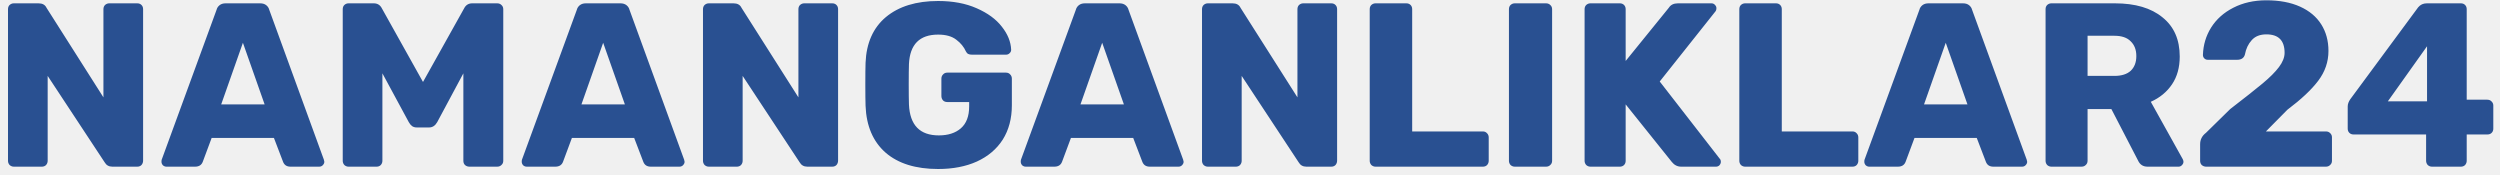
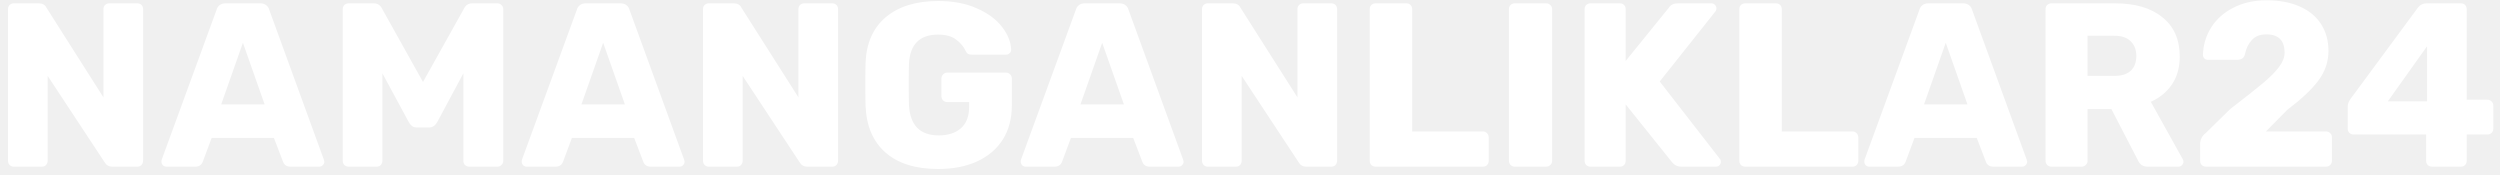
- <svg xmlns="http://www.w3.org/2000/svg" width="300" height="21" viewBox="0 0 300 21" fill="none">
-   <path d="M1.66 20C1.473 20 1.305 19.935 1.156 19.804C1.025 19.655 0.96 19.487 0.96 19.3V1.1C0.96 0.895 1.025 0.727 1.156 0.596C1.305 0.465 1.473 0.4 1.66 0.4H4.628C5.095 0.4 5.412 0.577 5.58 0.932L12.412 11.684V1.1C12.412 0.895 12.477 0.727 12.608 0.596C12.757 0.465 12.925 0.4 13.112 0.4H16.472C16.677 0.4 16.845 0.465 16.976 0.596C17.107 0.727 17.172 0.895 17.172 1.1V19.272C17.172 19.477 17.107 19.655 16.976 19.804C16.845 19.935 16.677 20 16.472 20H13.476C13.065 20 12.757 19.823 12.552 19.468L5.72 9.108V19.3C5.72 19.487 5.655 19.655 5.524 19.804C5.393 19.935 5.225 20 5.02 20H1.66ZM19.965 20C19.816 20 19.676 19.944 19.545 19.832C19.433 19.701 19.377 19.561 19.377 19.412C19.377 19.3 19.386 19.216 19.405 19.16L25.985 1.184C26.041 0.96 26.162 0.773 26.349 0.624C26.536 0.475 26.778 0.4 27.077 0.4H31.221C31.52 0.4 31.762 0.475 31.949 0.624C32.136 0.773 32.257 0.96 32.313 1.184L38.865 19.16L38.921 19.412C38.921 19.561 38.856 19.701 38.725 19.832C38.613 19.944 38.473 20 38.305 20H34.861C34.413 20 34.114 19.804 33.965 19.412L32.873 16.556H25.397L24.333 19.412C24.184 19.804 23.876 20 23.409 20H19.965ZM31.753 12.524L29.149 5.132L26.545 12.524H31.753ZM41.828 20C41.641 20 41.473 19.935 41.324 19.804C41.193 19.655 41.128 19.487 41.128 19.3V1.1C41.128 0.895 41.193 0.727 41.324 0.596C41.473 0.465 41.641 0.4 41.828 0.4H44.852C45.3 0.4 45.627 0.605 45.832 1.016L50.76 9.836L55.688 1.016C55.893 0.605 56.22 0.4 56.668 0.4H59.664C59.869 0.4 60.037 0.465 60.168 0.596C60.317 0.727 60.392 0.895 60.392 1.1V19.3C60.392 19.505 60.317 19.673 60.168 19.804C60.037 19.935 59.869 20 59.664 20H56.332C56.127 20 55.949 19.935 55.8 19.804C55.669 19.673 55.604 19.505 55.604 19.3V8.8L52.468 14.652C52.225 15.081 51.899 15.296 51.488 15.296H50.032C49.789 15.296 49.593 15.24 49.444 15.128C49.295 15.016 49.164 14.857 49.052 14.652L45.888 8.8V19.3C45.888 19.487 45.823 19.655 45.692 19.804C45.561 19.935 45.393 20 45.188 20H41.828ZM63.196 20C63.046 20 62.906 19.944 62.776 19.832C62.663 19.701 62.608 19.561 62.608 19.412C62.608 19.3 62.617 19.216 62.636 19.16L69.216 1.184C69.272 0.96 69.393 0.773 69.579 0.624C69.766 0.475 70.009 0.4 70.308 0.4H74.451C74.75 0.4 74.993 0.475 75.18 0.624C75.366 0.773 75.487 0.96 75.543 1.184L82.096 19.16L82.151 19.412C82.151 19.561 82.086 19.701 81.956 19.832C81.844 19.944 81.704 20 81.535 20H78.091C77.644 20 77.345 19.804 77.195 19.412L76.103 16.556H68.627L67.564 19.412C67.414 19.804 67.106 20 66.639 20H63.196ZM74.984 12.524L72.379 5.132L69.775 12.524H74.984ZM85.058 20C84.872 20 84.704 19.935 84.554 19.804C84.424 19.655 84.358 19.487 84.358 19.3V1.1C84.358 0.895 84.424 0.727 84.554 0.596C84.704 0.465 84.872 0.4 85.058 0.4H88.026C88.493 0.4 88.81 0.577 88.978 0.932L95.81 11.684V1.1C95.81 0.895 95.876 0.727 96.006 0.596C96.156 0.465 96.324 0.4 96.51 0.4H99.87C100.076 0.4 100.244 0.465 100.374 0.596C100.505 0.727 100.57 0.895 100.57 1.1V19.272C100.57 19.477 100.505 19.655 100.374 19.804C100.244 19.935 100.076 20 99.87 20H96.874C96.464 20 96.156 19.823 95.95 19.468L89.118 9.108V19.3C89.118 19.487 89.053 19.655 88.922 19.804C88.792 19.935 88.624 20 88.418 20H85.058ZM112.575 20.28C109.887 20.28 107.787 19.627 106.275 18.32C104.763 16.995 103.961 15.119 103.867 12.692C103.849 12.151 103.839 11.292 103.839 10.116C103.839 8.94 103.849 8.081 103.867 7.54C103.961 5.169 104.773 3.34 106.303 2.052C107.853 0.764 109.943 0.12 112.575 0.12C114.349 0.12 115.889 0.409 117.195 0.988C118.521 1.567 119.529 2.304 120.219 3.2C120.929 4.096 121.302 5.02 121.339 5.972C121.339 6.14 121.274 6.28 121.143 6.392C121.031 6.504 120.891 6.56 120.723 6.56H116.635C116.449 6.56 116.299 6.532 116.187 6.476C116.075 6.42 115.982 6.317 115.907 6.168C115.665 5.627 115.282 5.16 114.759 4.768C114.237 4.357 113.509 4.152 112.575 4.152C110.354 4.152 109.187 5.328 109.075 7.68C109.057 8.203 109.047 9.015 109.047 10.116C109.047 11.199 109.057 12.011 109.075 12.552C109.187 15.016 110.382 16.248 112.659 16.248C113.761 16.248 114.638 15.968 115.291 15.408C115.963 14.829 116.299 13.952 116.299 12.776V12.244H113.667C113.462 12.244 113.294 12.179 113.163 12.048C113.033 11.899 112.967 11.721 112.967 11.516V9.444C112.967 9.239 113.033 9.071 113.163 8.94C113.294 8.791 113.462 8.716 113.667 8.716H120.723C120.929 8.716 121.097 8.791 121.227 8.94C121.358 9.071 121.423 9.239 121.423 9.444V12.636C121.423 14.223 121.059 15.595 120.331 16.752C119.603 17.891 118.567 18.768 117.223 19.384C115.898 19.981 114.349 20.28 112.575 20.28ZM123.078 20C122.929 20 122.789 19.944 122.658 19.832C122.546 19.701 122.49 19.561 122.49 19.412C122.49 19.3 122.5 19.216 122.518 19.16L129.098 1.184C129.154 0.96 129.276 0.773 129.462 0.624C129.649 0.475 129.892 0.4 130.19 0.4H134.334C134.633 0.4 134.876 0.475 135.062 0.624C135.249 0.773 135.37 0.96 135.426 1.184L141.978 19.16L142.034 19.412C142.034 19.561 141.969 19.701 141.838 19.832C141.726 19.944 141.586 20 141.418 20H137.974C137.526 20 137.228 19.804 137.078 19.412L135.986 16.556H128.51L127.446 19.412C127.297 19.804 126.989 20 126.522 20H123.078ZM134.866 12.524L132.262 5.132L129.658 12.524H134.866ZM144.941 20C144.755 20 144.587 19.935 144.437 19.804C144.307 19.655 144.241 19.487 144.241 19.3V1.1C144.241 0.895 144.307 0.727 144.437 0.596C144.587 0.465 144.755 0.4 144.941 0.4H147.909C148.376 0.4 148.693 0.577 148.861 0.932L155.693 11.684V1.1C155.693 0.895 155.759 0.727 155.889 0.596C156.039 0.465 156.207 0.4 156.393 0.4H159.753C159.959 0.4 160.127 0.465 160.257 0.596C160.388 0.727 160.453 0.895 160.453 1.1V19.272C160.453 19.477 160.388 19.655 160.257 19.804C160.127 19.935 159.959 20 159.753 20H156.757C156.347 20 156.039 19.823 155.833 19.468L149.001 9.108V19.3C149.001 19.487 148.936 19.655 148.805 19.804C148.675 19.935 148.507 20 148.301 20H144.941ZM165.066 20C164.88 20 164.712 19.935 164.562 19.804C164.432 19.655 164.366 19.487 164.366 19.3V1.1C164.366 0.895 164.432 0.727 164.562 0.596C164.712 0.465 164.88 0.4 165.066 0.4H168.762C168.968 0.4 169.136 0.465 169.266 0.596C169.397 0.727 169.462 0.895 169.462 1.1V15.772H177.946C178.152 15.772 178.32 15.847 178.45 15.996C178.581 16.127 178.646 16.295 178.646 16.5V19.3C178.646 19.487 178.581 19.655 178.45 19.804C178.32 19.935 178.152 20 177.946 20H165.066ZM181.773 20C181.587 20 181.419 19.935 181.269 19.804C181.139 19.655 181.073 19.487 181.073 19.3V1.1C181.073 0.895 181.139 0.727 181.269 0.596C181.419 0.465 181.587 0.4 181.773 0.4H185.525C185.731 0.4 185.899 0.465 186.029 0.596C186.179 0.727 186.253 0.895 186.253 1.1V19.3C186.253 19.505 186.179 19.673 186.029 19.804C185.899 19.935 185.731 20 185.525 20H181.773ZM190.851 20C190.665 20 190.497 19.935 190.347 19.804C190.217 19.655 190.151 19.487 190.151 19.3V1.1C190.151 0.895 190.217 0.727 190.347 0.596C190.497 0.465 190.665 0.4 190.851 0.4H194.379C194.585 0.4 194.753 0.465 194.883 0.596C195.014 0.727 195.079 0.895 195.079 1.1V7.316L200.259 0.932C200.483 0.577 200.847 0.4 201.351 0.4H205.383C205.551 0.4 205.691 0.465 205.803 0.596C205.915 0.708 205.971 0.839 205.971 0.988C205.971 1.119 205.943 1.231 205.887 1.324L199.167 9.78L206.391 19.076C206.466 19.151 206.503 19.263 206.503 19.412C206.503 19.561 206.447 19.701 206.335 19.832C206.223 19.944 206.083 20 205.915 20H201.743C201.295 20 200.922 19.813 200.623 19.44L195.079 12.524V19.3C195.079 19.505 195.014 19.673 194.883 19.804C194.753 19.935 194.585 20 194.379 20H190.851ZM209.418 20C209.231 20 209.063 19.935 208.914 19.804C208.783 19.655 208.718 19.487 208.718 19.3V1.1C208.718 0.895 208.783 0.727 208.914 0.596C209.063 0.465 209.231 0.4 209.418 0.4H213.114C213.319 0.4 213.487 0.465 213.618 0.596C213.748 0.727 213.814 0.895 213.814 1.1V15.772H222.298C222.503 15.772 222.671 15.847 222.802 15.996C222.932 16.127 222.998 16.295 222.998 16.5V19.3C222.998 19.487 222.932 19.655 222.802 19.804C222.671 19.935 222.503 20 222.298 20H209.418ZM224.305 20C224.156 20 224.016 19.944 223.885 19.832C223.773 19.701 223.717 19.561 223.717 19.412C223.717 19.3 223.726 19.216 223.745 19.16L230.325 1.184C230.381 0.96 230.502 0.773 230.689 0.624C230.876 0.475 231.118 0.4 231.417 0.4H235.561C235.86 0.4 236.102 0.475 236.289 0.624C236.476 0.773 236.597 0.96 236.653 1.184L243.205 19.16L243.261 19.412C243.261 19.561 243.196 19.701 243.065 19.832C242.953 19.944 242.813 20 242.645 20H239.201C238.753 20 238.454 19.804 238.305 19.412L237.213 16.556H229.737L228.673 19.412C228.524 19.804 228.216 20 227.749 20H224.305ZM236.093 12.524L233.489 5.132L230.885 12.524H236.093ZM246.168 20C245.981 20 245.813 19.935 245.664 19.804C245.533 19.655 245.468 19.487 245.468 19.3V1.1C245.468 0.895 245.533 0.727 245.664 0.596C245.813 0.465 245.981 0.4 246.168 0.4H253.784C256.229 0.4 258.133 0.96 259.496 2.08C260.877 3.181 261.568 4.749 261.568 6.784C261.568 8.091 261.26 9.201 260.644 10.116C260.028 11.031 259.178 11.731 258.096 12.216L261.932 19.104C261.988 19.216 262.016 19.319 262.016 19.412C262.016 19.561 261.95 19.701 261.82 19.832C261.708 19.944 261.577 20 261.428 20H257.704C257.162 20 256.78 19.748 256.556 19.244L253.364 13.084H250.508V19.3C250.508 19.505 250.433 19.673 250.284 19.804C250.153 19.935 249.985 20 249.78 20H246.168ZM253.728 9.108C254.586 9.108 255.24 8.903 255.688 8.492C256.136 8.063 256.36 7.475 256.36 6.728C256.36 5.981 256.136 5.393 255.688 4.964C255.258 4.516 254.605 4.292 253.728 4.292H250.508V9.108H253.728ZM264.743 20C264.538 20 264.361 19.935 264.211 19.804C264.081 19.673 264.015 19.505 264.015 19.3V17.312C264.015 16.752 264.249 16.295 264.715 15.94L267.627 13.084C269.326 11.777 270.614 10.76 271.491 10.032C272.369 9.304 273.031 8.641 273.479 8.044C273.927 7.447 274.151 6.877 274.151 6.336C274.151 4.861 273.423 4.124 271.967 4.124C271.202 4.124 270.614 4.357 270.203 4.824C269.793 5.272 269.522 5.841 269.391 6.532C269.279 6.961 268.962 7.176 268.439 7.176H264.939C264.771 7.176 264.631 7.12 264.519 7.008C264.407 6.896 264.351 6.756 264.351 6.588C264.389 5.393 264.715 4.301 265.331 3.312C265.966 2.304 266.853 1.511 267.991 0.932C269.149 0.335 270.474 0.036 271.967 0.036C273.535 0.036 274.879 0.288 275.999 0.792C277.119 1.296 277.969 2.005 278.547 2.92C279.126 3.835 279.415 4.899 279.415 6.112C279.415 7.419 279.005 8.613 278.183 9.696C277.381 10.76 276.149 11.917 274.487 13.168L271.911 15.772H279.107C279.313 15.772 279.481 15.837 279.611 15.968C279.761 16.099 279.835 16.267 279.835 16.472V19.3C279.835 19.505 279.761 19.673 279.611 19.804C279.481 19.935 279.313 20 279.107 20H264.743ZM291.833 20C291.647 20 291.479 19.935 291.329 19.804C291.199 19.655 291.133 19.487 291.133 19.3V16.136H282.425C282.22 16.136 282.052 16.071 281.921 15.94C281.791 15.809 281.725 15.641 281.725 15.436V12.776C281.725 12.496 281.828 12.207 282.033 11.908L290.181 0.876C290.443 0.559 290.788 0.4 291.217 0.4H295.305C295.511 0.4 295.679 0.465 295.809 0.596C295.94 0.727 296.005 0.895 296.005 1.1V11.964H298.469C298.693 11.964 298.871 12.039 299.001 12.188C299.132 12.319 299.197 12.477 299.197 12.664V15.436C299.197 15.641 299.132 15.809 299.001 15.94C298.871 16.071 298.703 16.136 298.497 16.136H296.005V19.3C296.005 19.487 295.94 19.655 295.809 19.804C295.679 19.935 295.511 20 295.305 20H291.833ZM291.245 12.16V5.552L286.541 12.16H291.245Z" fill="#295091" />
+ <svg xmlns="http://www.w3.org/2000/svg" width="300" height="21" viewBox="0 0 300 21" fill="white">
+   <path d="M1.66 20C1.473 20 1.305 19.935 1.156 19.804C1.025 19.655 0.96 19.487 0.96 19.3V1.1C0.96 0.895 1.025 0.727 1.156 0.596C1.305 0.465 1.473 0.4 1.66 0.4H4.628C5.095 0.4 5.412 0.577 5.58 0.932L12.412 11.684V1.1C12.412 0.895 12.477 0.727 12.608 0.596C12.757 0.465 12.925 0.4 13.112 0.4H16.472C16.677 0.4 16.845 0.465 16.976 0.596C17.107 0.727 17.172 0.895 17.172 1.1V19.272C17.172 19.477 17.107 19.655 16.976 19.804C16.845 19.935 16.677 20 16.472 20H13.476C13.065 20 12.757 19.823 12.552 19.468L5.72 9.108V19.3C5.72 19.487 5.655 19.655 5.524 19.804C5.393 19.935 5.225 20 5.02 20H1.66ZM19.965 20C19.816 20 19.676 19.944 19.545 19.832C19.433 19.701 19.377 19.561 19.377 19.412C19.377 19.3 19.386 19.216 19.405 19.16L25.985 1.184C26.041 0.96 26.162 0.773 26.349 0.624C26.536 0.475 26.778 0.4 27.077 0.4H31.221C31.52 0.4 31.762 0.475 31.949 0.624C32.136 0.773 32.257 0.96 32.313 1.184L38.865 19.16L38.921 19.412C38.921 19.561 38.856 19.701 38.725 19.832C38.613 19.944 38.473 20 38.305 20H34.861C34.413 20 34.114 19.804 33.965 19.412L32.873 16.556H25.397L24.333 19.412C24.184 19.804 23.876 20 23.409 20H19.965ZM31.753 12.524L29.149 5.132L26.545 12.524H31.753ZM41.828 20C41.641 20 41.473 19.935 41.324 19.804C41.193 19.655 41.128 19.487 41.128 19.3V1.1C41.128 0.895 41.193 0.727 41.324 0.596C41.473 0.465 41.641 0.4 41.828 0.4H44.852C45.3 0.4 45.627 0.605 45.832 1.016L50.76 9.836L55.688 1.016C55.893 0.605 56.22 0.4 56.668 0.4H59.664C59.869 0.4 60.037 0.465 60.168 0.596C60.317 0.727 60.392 0.895 60.392 1.1V19.3C60.392 19.505 60.317 19.673 60.168 19.804C60.037 19.935 59.869 20 59.664 20H56.332C56.127 20 55.949 19.935 55.8 19.804C55.669 19.673 55.604 19.505 55.604 19.3V8.8L52.468 14.652C52.225 15.081 51.899 15.296 51.488 15.296H50.032C49.789 15.296 49.593 15.24 49.444 15.128C49.295 15.016 49.164 14.857 49.052 14.652L45.888 8.8V19.3C45.888 19.487 45.823 19.655 45.692 19.804C45.561 19.935 45.393 20 45.188 20H41.828ZM63.196 20C63.046 20 62.906 19.944 62.776 19.832C62.663 19.701 62.608 19.561 62.608 19.412C62.608 19.3 62.617 19.216 62.636 19.16L69.216 1.184C69.272 0.96 69.393 0.773 69.579 0.624C69.766 0.475 70.009 0.4 70.308 0.4H74.451C74.75 0.4 74.993 0.475 75.18 0.624C75.366 0.773 75.487 0.96 75.543 1.184L82.096 19.16L82.151 19.412C82.151 19.561 82.086 19.701 81.956 19.832C81.844 19.944 81.704 20 81.535 20H78.091C77.644 20 77.345 19.804 77.195 19.412L76.103 16.556H68.627L67.564 19.412C67.414 19.804 67.106 20 66.639 20H63.196ZM74.984 12.524L72.379 5.132L69.775 12.524H74.984ZM85.058 20C84.872 20 84.704 19.935 84.554 19.804C84.424 19.655 84.358 19.487 84.358 19.3V1.1C84.358 0.895 84.424 0.727 84.554 0.596C84.704 0.465 84.872 0.4 85.058 0.4H88.026C88.493 0.4 88.81 0.577 88.978 0.932L95.81 11.684V1.1C95.81 0.895 95.876 0.727 96.006 0.596C96.156 0.465 96.324 0.4 96.51 0.4H99.87C100.076 0.4 100.244 0.465 100.374 0.596C100.505 0.727 100.57 0.895 100.57 1.1V19.272C100.57 19.477 100.505 19.655 100.374 19.804C100.244 19.935 100.076 20 99.87 20H96.874C96.464 20 96.156 19.823 95.95 19.468L89.118 9.108V19.3C89.118 19.487 89.053 19.655 88.922 19.804C88.792 19.935 88.624 20 88.418 20H85.058ZM112.575 20.28C109.887 20.28 107.787 19.627 106.275 18.32C104.763 16.995 103.961 15.119 103.867 12.692C103.849 12.151 103.839 11.292 103.839 10.116C103.839 8.94 103.849 8.081 103.867 7.54C103.961 5.169 104.773 3.34 106.303 2.052C107.853 0.764 109.943 0.12 112.575 0.12C114.349 0.12 115.889 0.409 117.195 0.988C118.521 1.567 119.529 2.304 120.219 3.2C120.929 4.096 121.302 5.02 121.339 5.972C121.339 6.14 121.274 6.28 121.143 6.392C121.031 6.504 120.891 6.56 120.723 6.56H116.635C116.449 6.56 116.299 6.532 116.187 6.476C116.075 6.42 115.982 6.317 115.907 6.168C115.665 5.627 115.282 5.16 114.759 4.768C114.237 4.357 113.509 4.152 112.575 4.152C110.354 4.152 109.187 5.328 109.075 7.68C109.057 8.203 109.047 9.015 109.047 10.116C109.047 11.199 109.057 12.011 109.075 12.552C109.187 15.016 110.382 16.248 112.659 16.248C113.761 16.248 114.638 15.968 115.291 15.408C115.963 14.829 116.299 13.952 116.299 12.776V12.244H113.667C113.462 12.244 113.294 12.179 113.163 12.048C113.033 11.899 112.967 11.721 112.967 11.516V9.444C112.967 9.239 113.033 9.071 113.163 8.94C113.294 8.791 113.462 8.716 113.667 8.716H120.723C120.929 8.716 121.097 8.791 121.227 8.94C121.358 9.071 121.423 9.239 121.423 9.444V12.636C121.423 14.223 121.059 15.595 120.331 16.752C119.603 17.891 118.567 18.768 117.223 19.384C115.898 19.981 114.349 20.28 112.575 20.28ZM123.078 20C122.929 20 122.789 19.944 122.658 19.832C122.546 19.701 122.49 19.561 122.49 19.412C122.49 19.3 122.5 19.216 122.518 19.16L129.098 1.184C129.154 0.96 129.276 0.773 129.462 0.624C129.649 0.475 129.892 0.4 130.19 0.4H134.334C134.633 0.4 134.876 0.475 135.062 0.624C135.249 0.773 135.37 0.96 135.426 1.184L141.978 19.16L142.034 19.412C142.034 19.561 141.969 19.701 141.838 19.832C141.726 19.944 141.586 20 141.418 20H137.974C137.526 20 137.228 19.804 137.078 19.412L135.986 16.556H128.51L127.446 19.412C127.297 19.804 126.989 20 126.522 20H123.078ZM134.866 12.524L132.262 5.132L129.658 12.524H134.866ZM144.941 20C144.755 20 144.587 19.935 144.437 19.804C144.307 19.655 144.241 19.487 144.241 19.3V1.1C144.241 0.895 144.307 0.727 144.437 0.596C144.587 0.465 144.755 0.4 144.941 0.4H147.909C148.376 0.4 148.693 0.577 148.861 0.932L155.693 11.684V1.1C155.693 0.895 155.759 0.727 155.889 0.596C156.039 0.465 156.207 0.4 156.393 0.4H159.753C159.959 0.4 160.127 0.465 160.257 0.596C160.388 0.727 160.453 0.895 160.453 1.1V19.272C160.453 19.477 160.388 19.655 160.257 19.804C160.127 19.935 159.959 20 159.753 20H156.757C156.347 20 156.039 19.823 155.833 19.468L149.001 9.108V19.3C149.001 19.487 148.936 19.655 148.805 19.804C148.675 19.935 148.507 20 148.301 20H144.941ZM165.066 20C164.88 20 164.712 19.935 164.562 19.804C164.432 19.655 164.366 19.487 164.366 19.3V1.1C164.366 0.895 164.432 0.727 164.562 0.596C164.712 0.465 164.88 0.4 165.066 0.4H168.762C168.968 0.4 169.136 0.465 169.266 0.596C169.397 0.727 169.462 0.895 169.462 1.1V15.772H177.946C178.152 15.772 178.32 15.847 178.45 15.996C178.581 16.127 178.646 16.295 178.646 16.5V19.3C178.646 19.487 178.581 19.655 178.45 19.804C178.32 19.935 178.152 20 177.946 20H165.066ZM181.773 20C181.587 20 181.419 19.935 181.269 19.804C181.139 19.655 181.073 19.487 181.073 19.3V1.1C181.073 0.895 181.139 0.727 181.269 0.596C181.419 0.465 181.587 0.4 181.773 0.4H185.525C185.731 0.4 185.899 0.465 186.029 0.596C186.179 0.727 186.253 0.895 186.253 1.1V19.3C186.253 19.505 186.179 19.673 186.029 19.804C185.899 19.935 185.731 20 185.525 20H181.773ZM190.851 20C190.665 20 190.497 19.935 190.347 19.804C190.217 19.655 190.151 19.487 190.151 19.3V1.1C190.151 0.895 190.217 0.727 190.347 0.596C190.497 0.465 190.665 0.4 190.851 0.4H194.379C194.585 0.4 194.753 0.465 194.883 0.596C195.014 0.727 195.079 0.895 195.079 1.1V7.316L200.259 0.932C200.483 0.577 200.847 0.4 201.351 0.4H205.383C205.551 0.4 205.691 0.465 205.803 0.596C205.915 0.708 205.971 0.839 205.971 0.988C205.971 1.119 205.943 1.231 205.887 1.324L199.167 9.78L206.391 19.076C206.466 19.151 206.503 19.263 206.503 19.412C206.503 19.561 206.447 19.701 206.335 19.832C206.223 19.944 206.083 20 205.915 20H201.743C201.295 20 200.922 19.813 200.623 19.44L195.079 12.524V19.3C195.079 19.505 195.014 19.673 194.883 19.804C194.753 19.935 194.585 20 194.379 20H190.851ZM209.418 20C209.231 20 209.063 19.935 208.914 19.804C208.783 19.655 208.718 19.487 208.718 19.3V1.1C208.718 0.895 208.783 0.727 208.914 0.596C209.063 0.465 209.231 0.4 209.418 0.4H213.114C213.319 0.4 213.487 0.465 213.618 0.596C213.748 0.727 213.814 0.895 213.814 1.1V15.772H222.298C222.503 15.772 222.671 15.847 222.802 15.996C222.932 16.127 222.998 16.295 222.998 16.5V19.3C222.998 19.487 222.932 19.655 222.802 19.804C222.671 19.935 222.503 20 222.298 20H209.418ZM224.305 20C224.156 20 224.016 19.944 223.885 19.832C223.773 19.701 223.717 19.561 223.717 19.412C223.717 19.3 223.726 19.216 223.745 19.16L230.325 1.184C230.381 0.96 230.502 0.773 230.689 0.624C230.876 0.475 231.118 0.4 231.417 0.4H235.561C235.86 0.4 236.102 0.475 236.289 0.624C236.476 0.773 236.597 0.96 236.653 1.184L243.205 19.16L243.261 19.412C243.261 19.561 243.196 19.701 243.065 19.832C242.953 19.944 242.813 20 242.645 20H239.201C238.753 20 238.454 19.804 238.305 19.412L237.213 16.556H229.737L228.673 19.412C228.524 19.804 228.216 20 227.749 20H224.305ZM236.093 12.524L233.489 5.132L230.885 12.524H236.093ZM246.168 20C245.981 20 245.813 19.935 245.664 19.804C245.533 19.655 245.468 19.487 245.468 19.3V1.1C245.468 0.895 245.533 0.727 245.664 0.596C245.813 0.465 245.981 0.4 246.168 0.4H253.784C256.229 0.4 258.133 0.96 259.496 2.08C260.877 3.181 261.568 4.749 261.568 6.784C261.568 8.091 261.26 9.201 260.644 10.116C260.028 11.031 259.178 11.731 258.096 12.216L261.932 19.104C261.988 19.216 262.016 19.319 262.016 19.412C262.016 19.561 261.95 19.701 261.82 19.832C261.708 19.944 261.577 20 261.428 20H257.704C257.162 20 256.78 19.748 256.556 19.244L253.364 13.084H250.508V19.3C250.508 19.505 250.433 19.673 250.284 19.804C250.153 19.935 249.985 20 249.78 20H246.168ZM253.728 9.108C254.586 9.108 255.24 8.903 255.688 8.492C256.136 8.063 256.36 7.475 256.36 6.728C256.36 5.981 256.136 5.393 255.688 4.964C255.258 4.516 254.605 4.292 253.728 4.292H250.508V9.108H253.728ZM264.743 20C264.538 20 264.361 19.935 264.211 19.804C264.081 19.673 264.015 19.505 264.015 19.3V17.312C264.015 16.752 264.249 16.295 264.715 15.94L267.627 13.084C269.326 11.777 270.614 10.76 271.491 10.032C272.369 9.304 273.031 8.641 273.479 8.044C273.927 7.447 274.151 6.877 274.151 6.336C274.151 4.861 273.423 4.124 271.967 4.124C271.202 4.124 270.614 4.357 270.203 4.824C269.793 5.272 269.522 5.841 269.391 6.532C269.279 6.961 268.962 7.176 268.439 7.176H264.939C264.771 7.176 264.631 7.12 264.519 7.008C264.407 6.896 264.351 6.756 264.351 6.588C264.389 5.393 264.715 4.301 265.331 3.312C265.966 2.304 266.853 1.511 267.991 0.932C269.149 0.335 270.474 0.036 271.967 0.036C273.535 0.036 274.879 0.288 275.999 0.792C277.119 1.296 277.969 2.005 278.547 2.92C279.126 3.835 279.415 4.899 279.415 6.112C279.415 7.419 279.005 8.613 278.183 9.696C277.381 10.76 276.149 11.917 274.487 13.168L271.911 15.772H279.107C279.313 15.772 279.481 15.837 279.611 15.968C279.761 16.099 279.835 16.267 279.835 16.472V19.3C279.835 19.505 279.761 19.673 279.611 19.804C279.481 19.935 279.313 20 279.107 20H264.743ZM291.833 20C291.647 20 291.479 19.935 291.329 19.804C291.199 19.655 291.133 19.487 291.133 19.3V16.136H282.425C282.22 16.136 282.052 16.071 281.921 15.94C281.791 15.809 281.725 15.641 281.725 15.436V12.776C281.725 12.496 281.828 12.207 282.033 11.908L290.181 0.876C290.443 0.559 290.788 0.4 291.217 0.4H295.305C295.511 0.4 295.679 0.465 295.809 0.596C295.94 0.727 296.005 0.895 296.005 1.1V11.964H298.469C298.693 11.964 298.871 12.039 299.001 12.188C299.132 12.319 299.197 12.477 299.197 12.664V15.436C299.197 15.641 299.132 15.809 299.001 15.94C298.871 16.071 298.703 16.136 298.497 16.136H296.005V19.3C296.005 19.487 295.94 19.655 295.809 19.804C295.679 19.935 295.511 20 295.305 20H291.833ZM291.245 12.16V5.552L286.541 12.16H291.245Z" fill="#ffffff" />
</svg>
